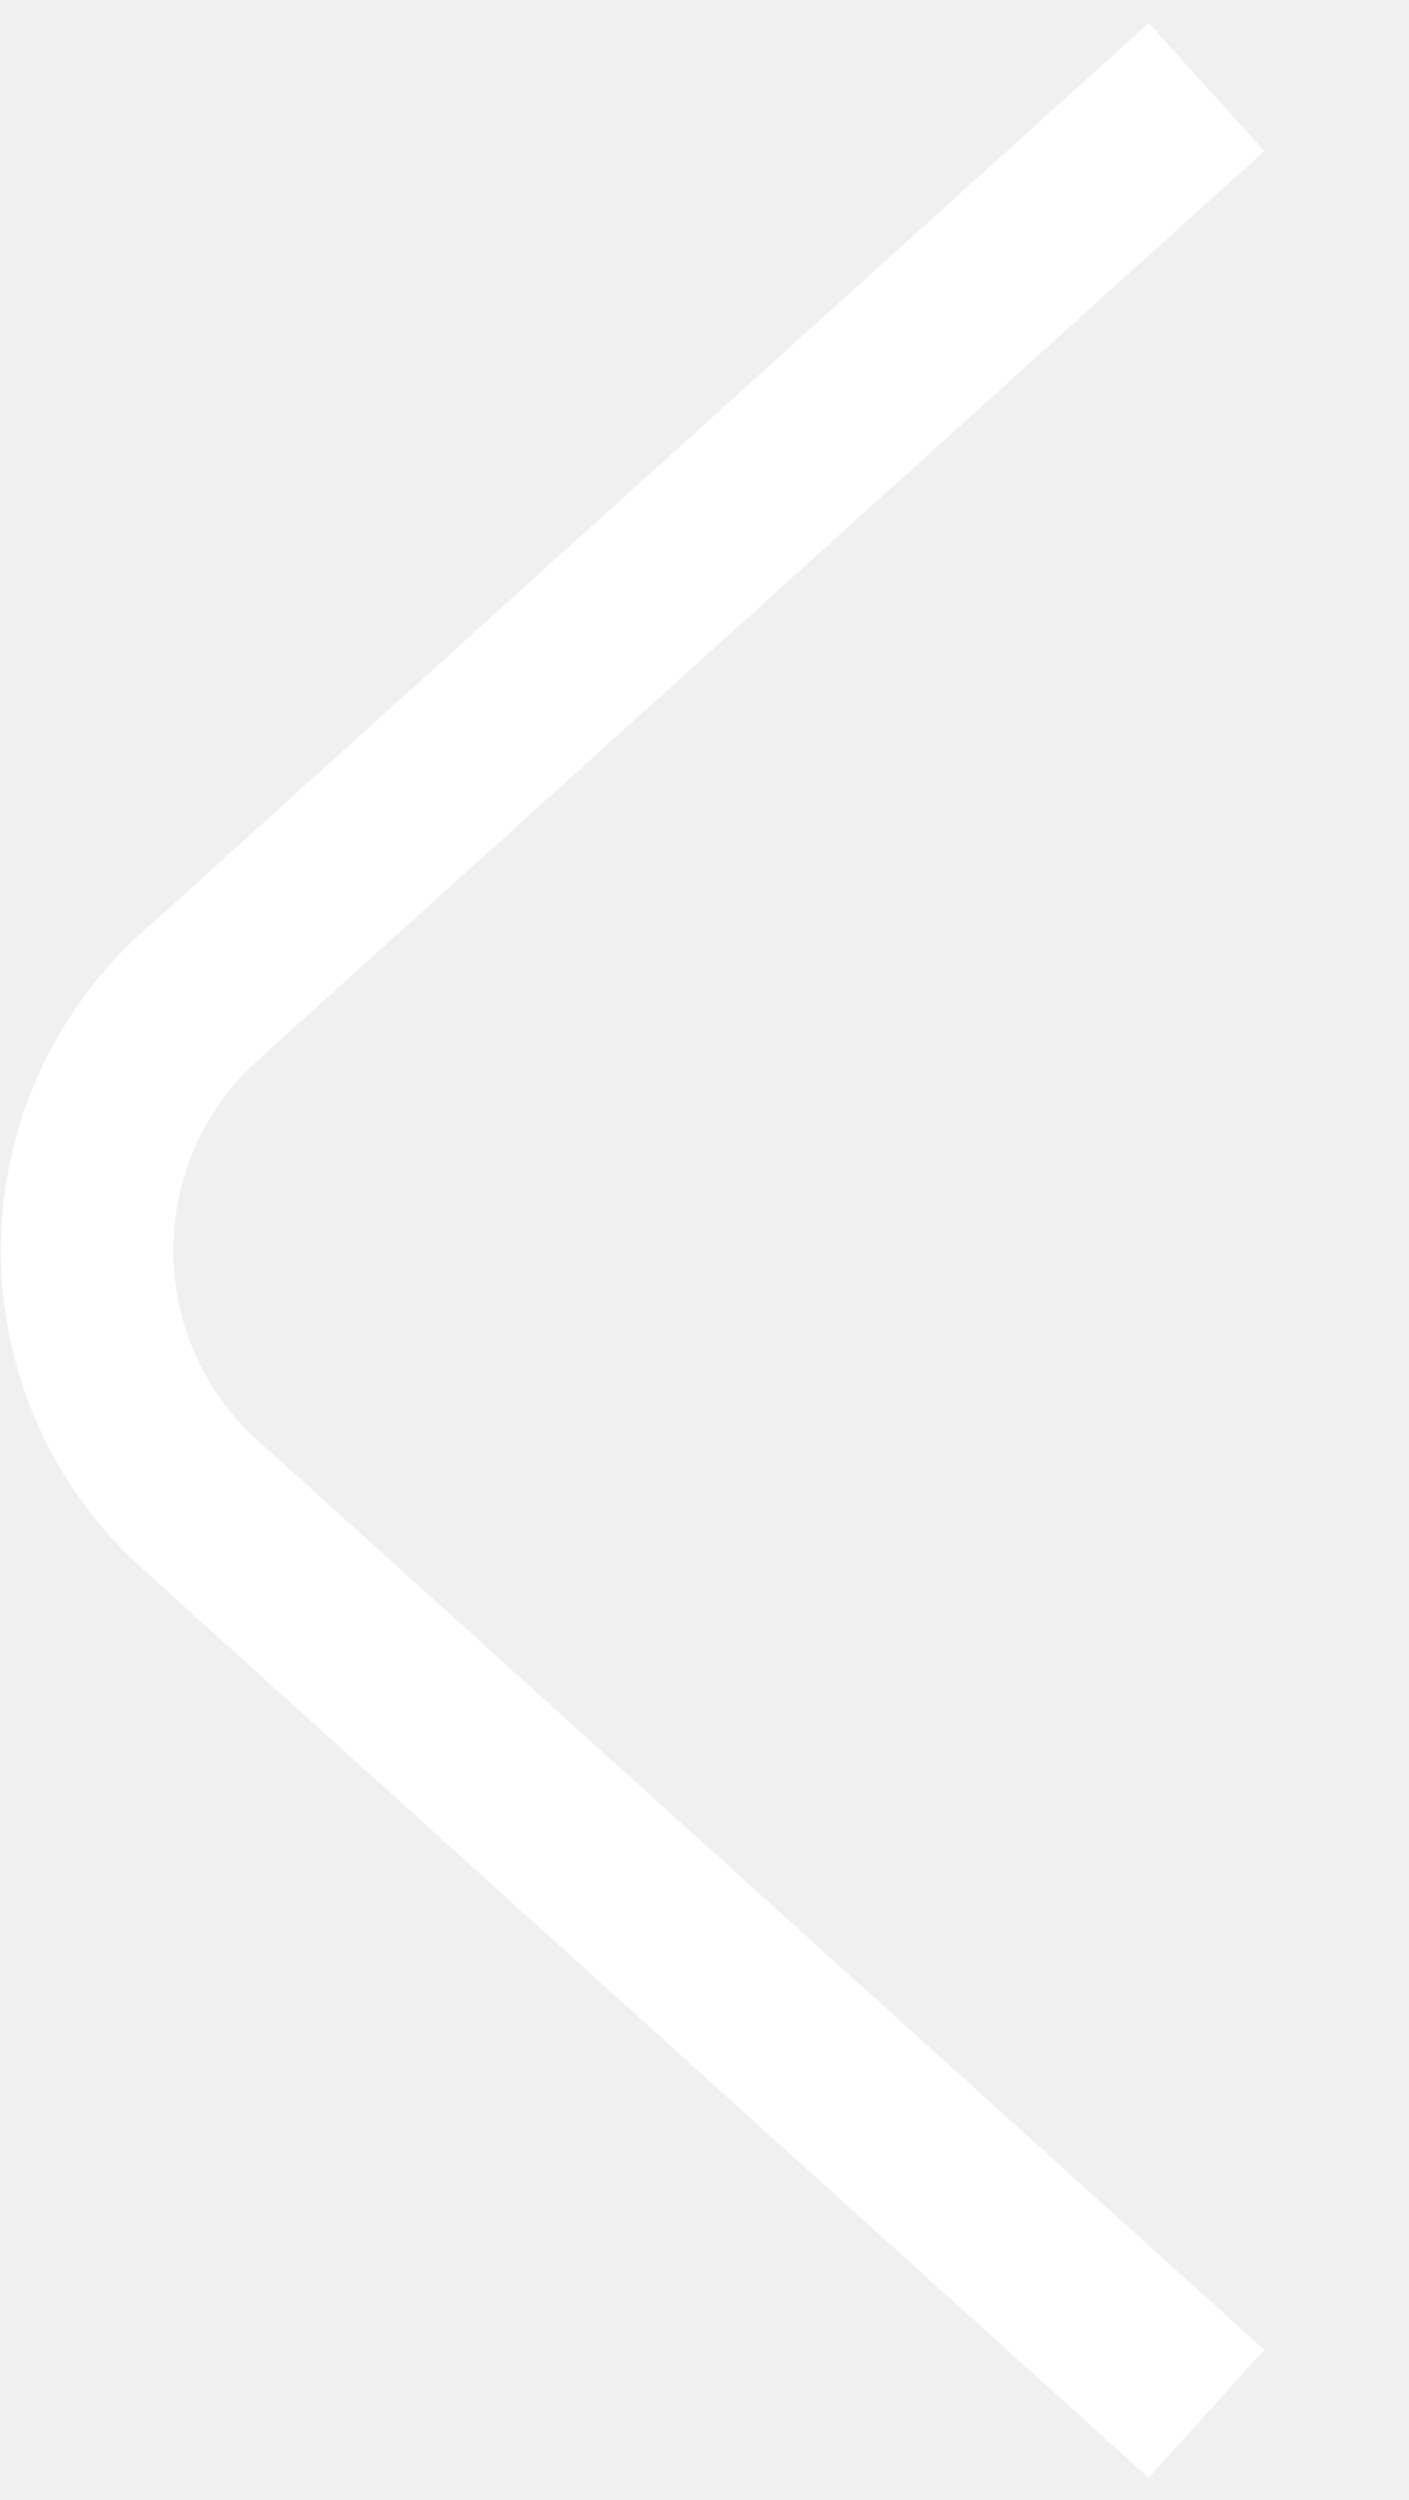
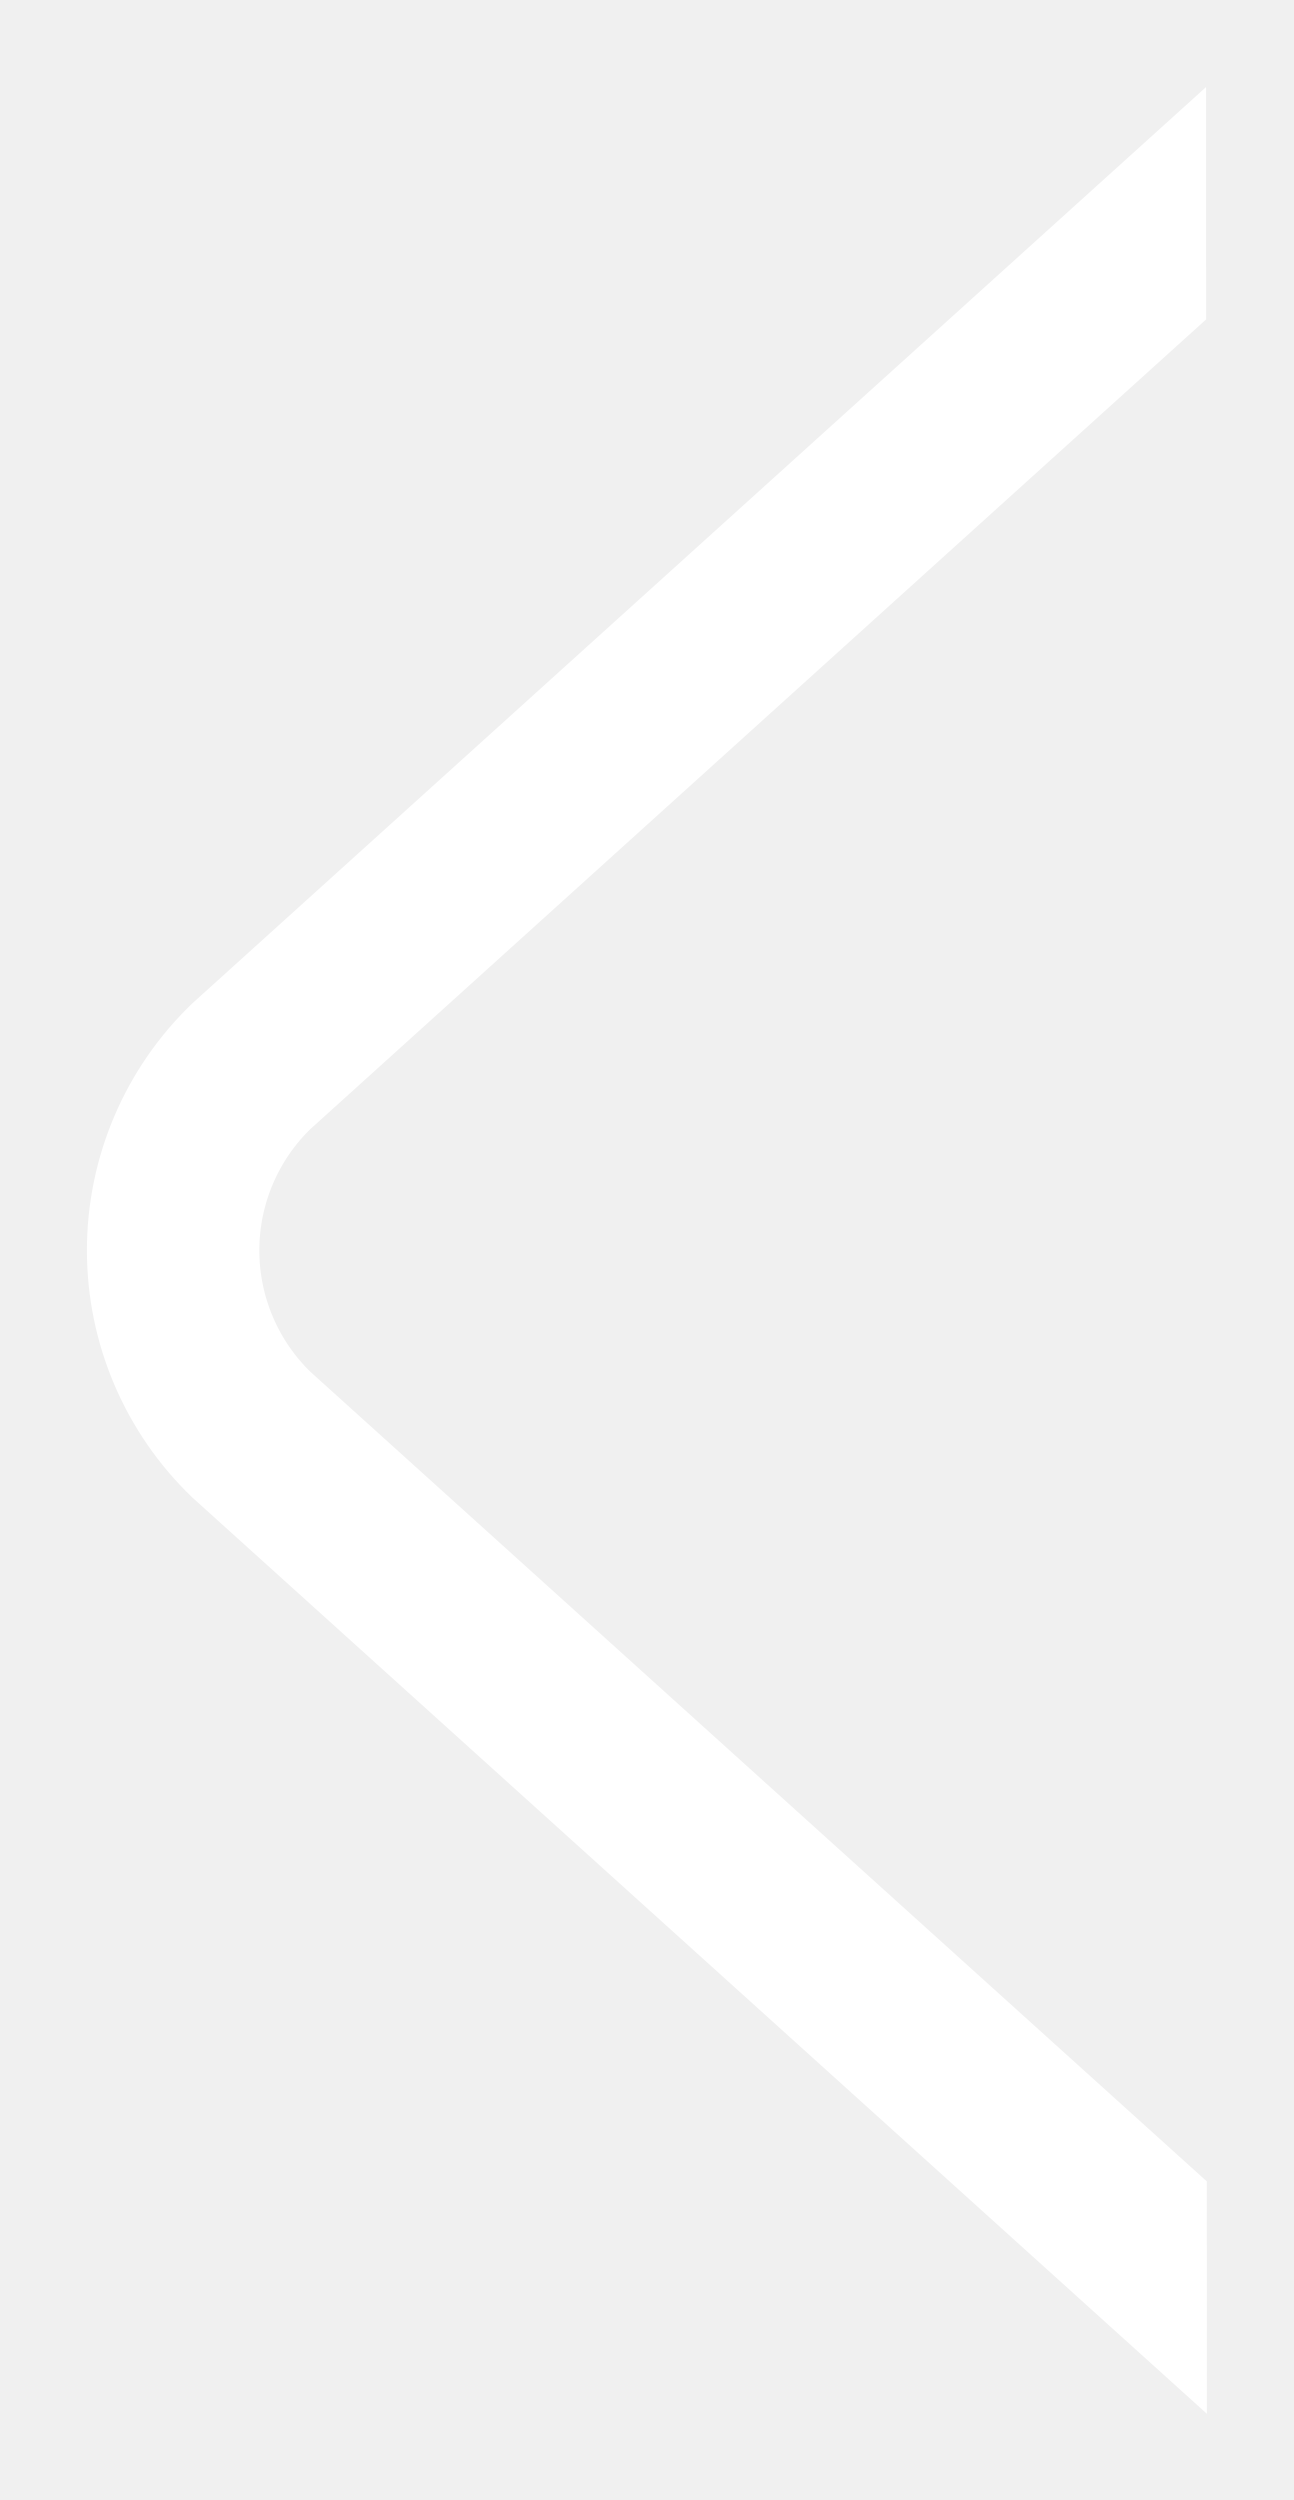
- <svg xmlns="http://www.w3.org/2000/svg" width="16.344" height="29" viewBox="0 0 16.344 29">
+ <svg xmlns="http://www.w3.org/2000/svg" xmlns:xlink="http://www.w3.org/1999/xlink" width="15" height="29" viewBox="0 0 15 29">
  <defs>
-     <style>
-       .cls-1 {
-         fill: none;
-         stroke: #fff;
-         stroke-width: 2px;
-         fill-rule: evenodd;
-       }
-     </style>
+     <path id="afkna" d="M60 1639l-11.77-10.63a3.97 3.97 0 0 1 0-5.73l11.76-10.63" />
+     <clipPath id="afknb">
+       <use fill="#fff" xlink:href="#afkna" />
+     </clipPath>
  </defs>
-   <path id="arrow-scroll" class="cls-1" d="M59.994,1639l-11.766-10.63a3.978,3.978,0,0,1,0-5.73l11.767-10.63" transform="translate(-46 -1611)" />
+   <g>
+     <g transform="translate(-46 -1611)">
+       <use fill="#fff" fill-opacity="0" stroke="#fff" stroke-miterlimit="50" stroke-width="4" clip-path="url(&quot;#afknb&quot;)" xlink:href="#afkna" />
+     </g>
+   </g>
</svg>
